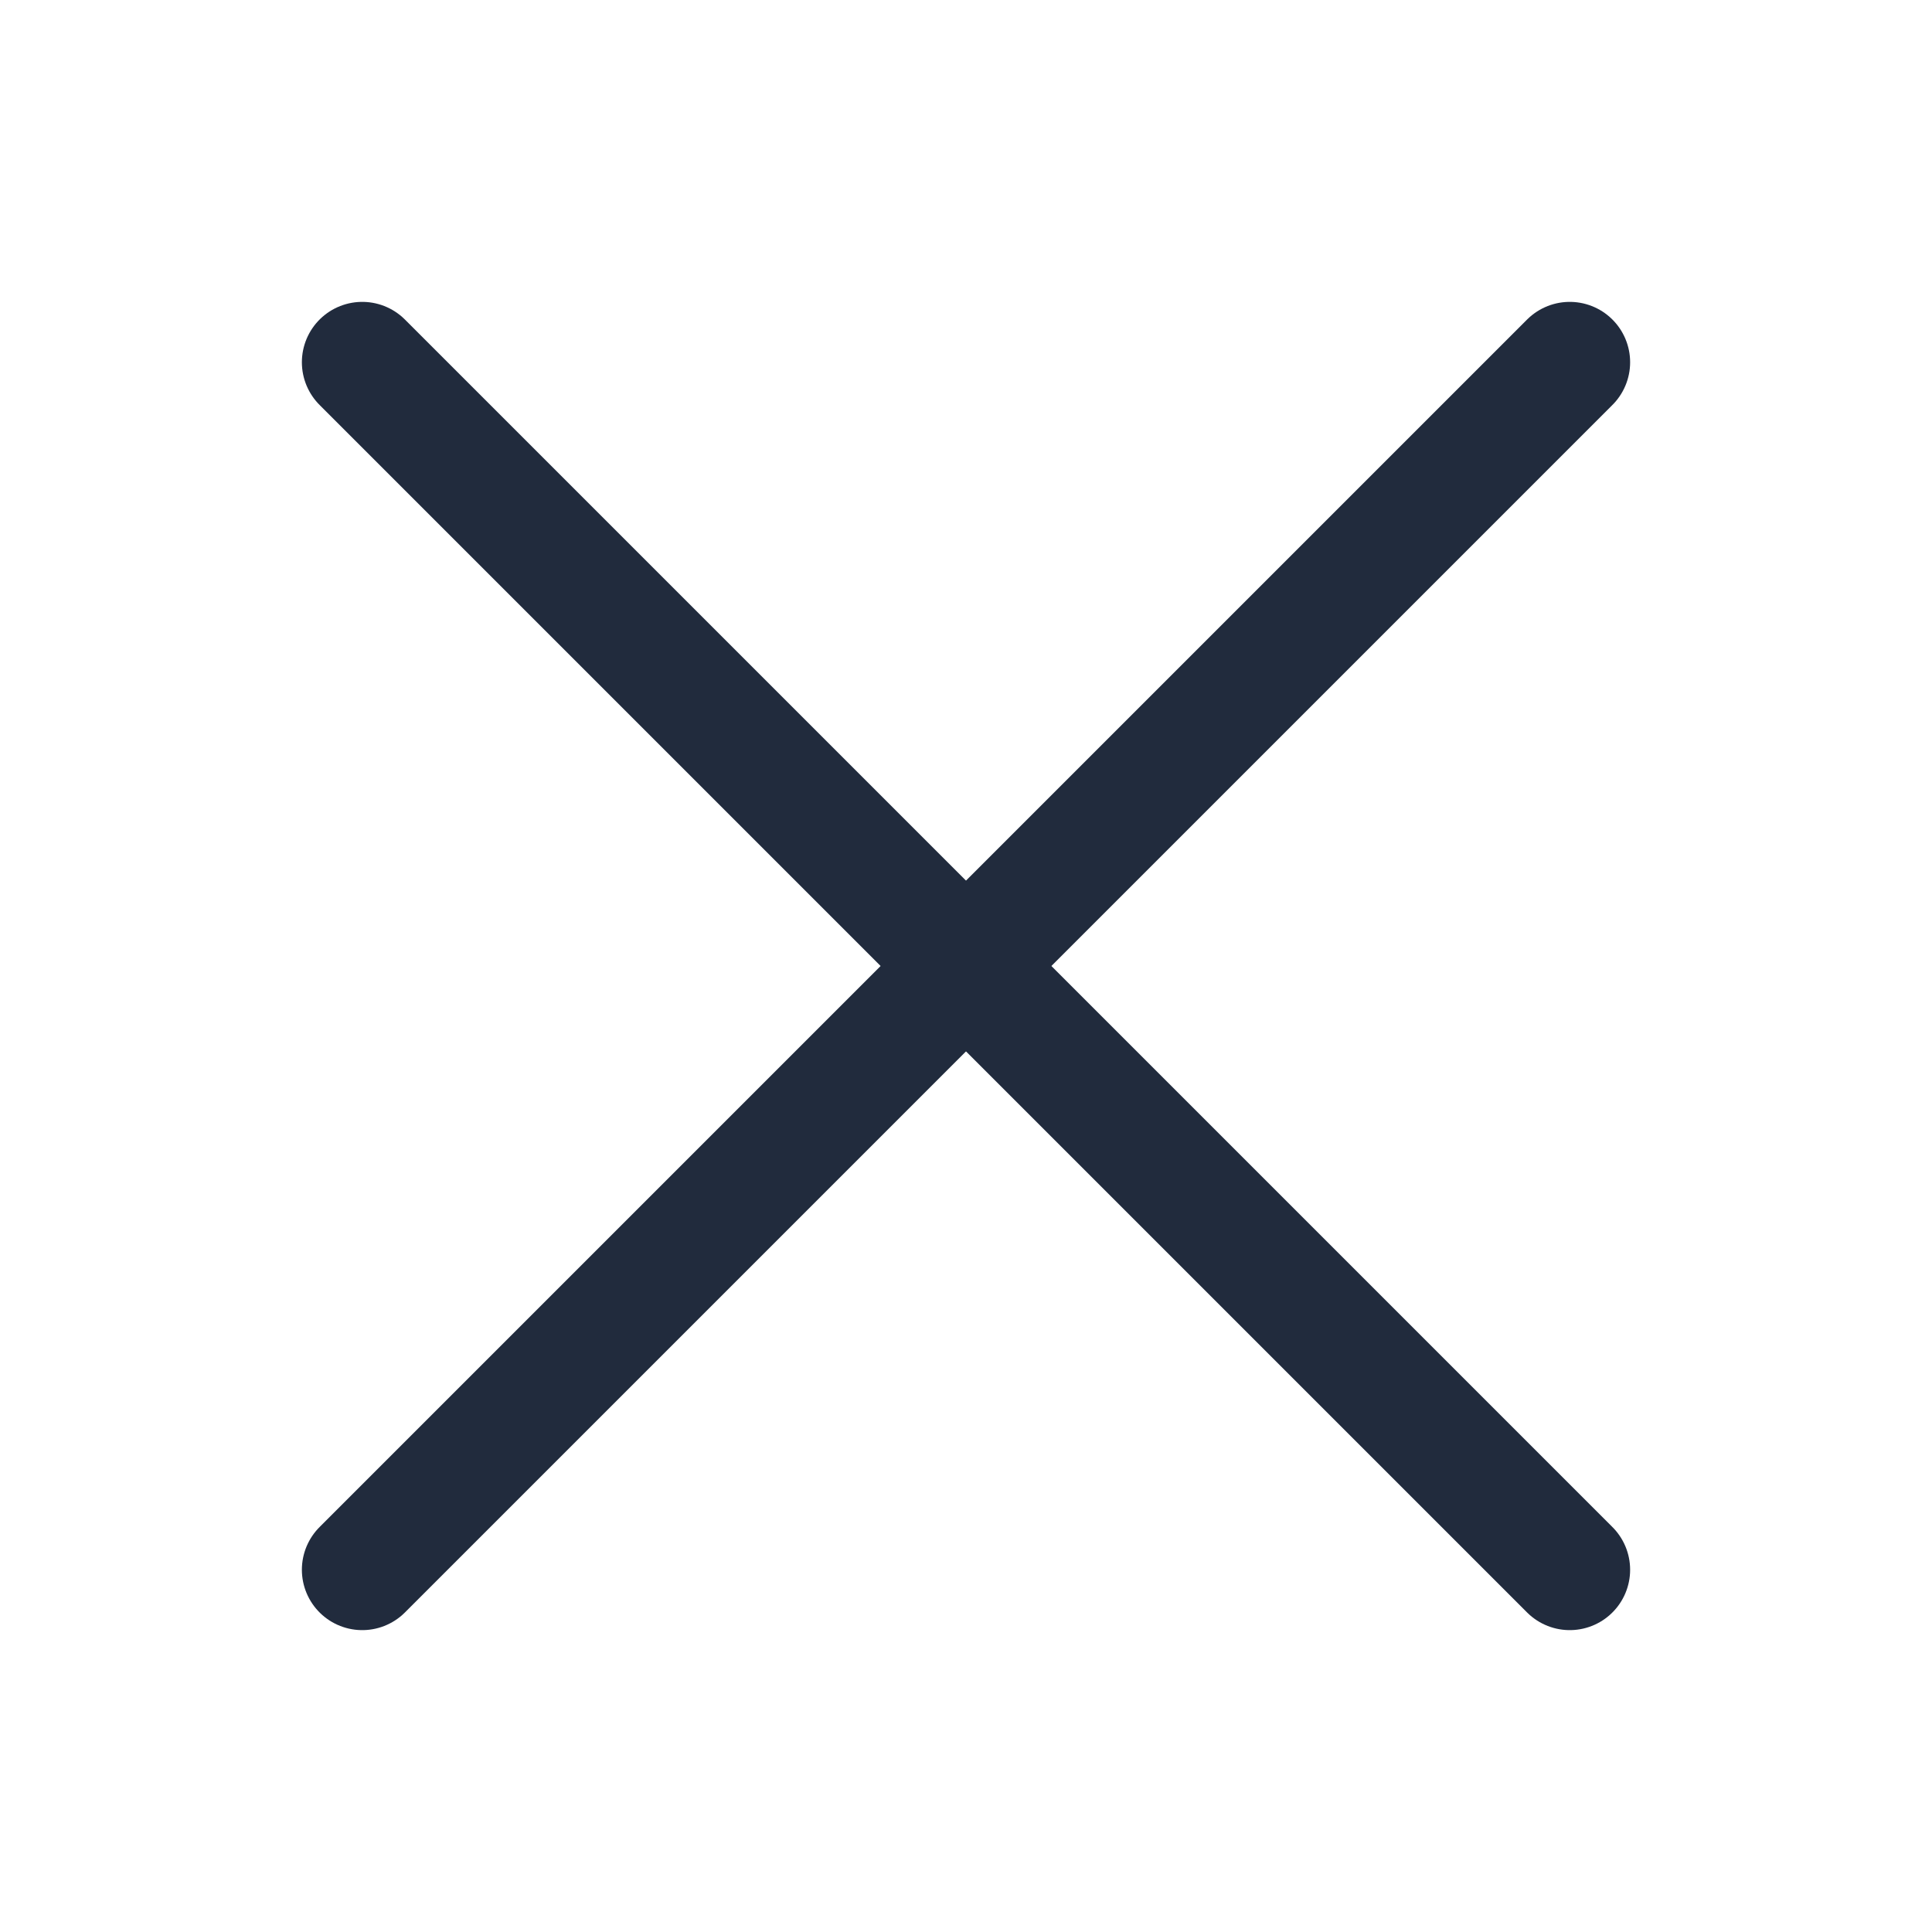
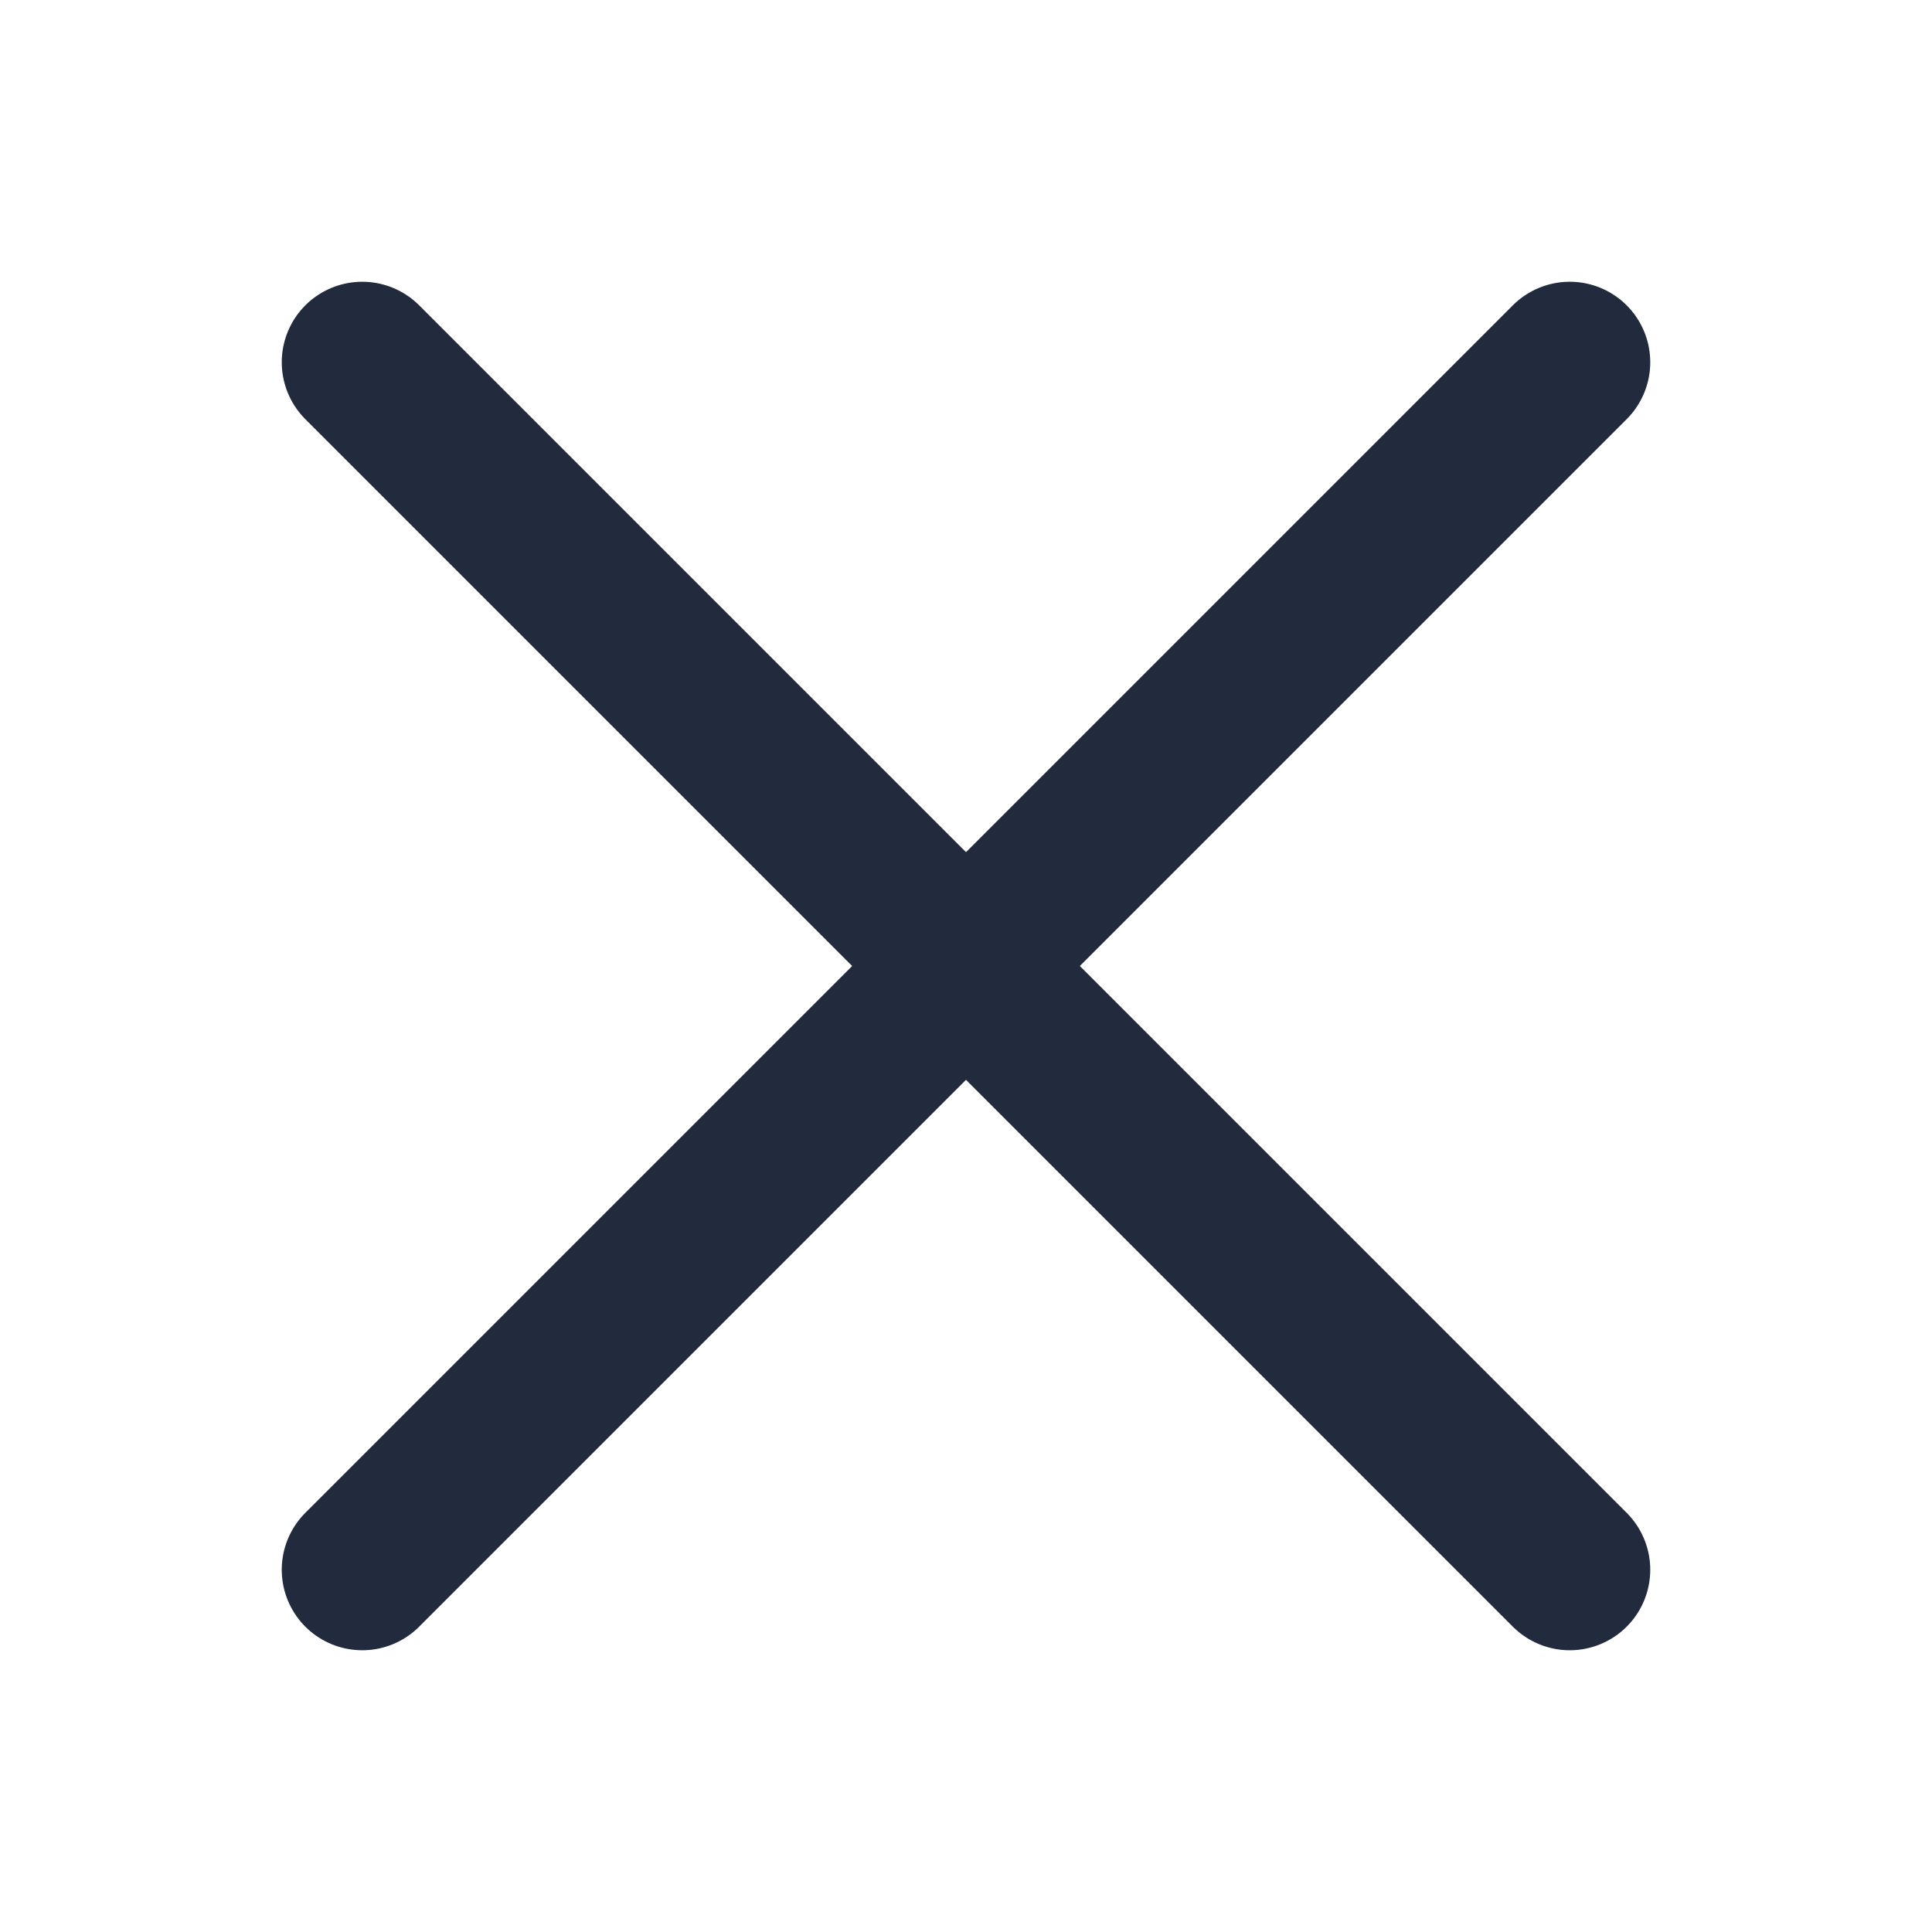
<svg xmlns="http://www.w3.org/2000/svg" width="24" height="24" viewBox="0 0 24 24" fill="none">
-   <path d="M4.5 19.5L19.5 4.5" stroke="#212B3D" stroke-width="1.5" stroke-linecap="round" stroke-linejoin="round" />
-   <path d="M4.5 4.5L19.5 19.5" stroke="#212B3D" stroke-width="1.5" stroke-linecap="round" stroke-linejoin="round" />
+   <path d="M4.5 19.5L19.5 4.5" stroke="#212B3D" stroke-width="2" stroke-linecap="round" stroke-linejoin="round" />
+   <path d="M4.5 4.5L19.5 19.5" stroke="#212B3D" stroke-width="2" stroke-linecap="round" stroke-linejoin="round" />
</svg>
